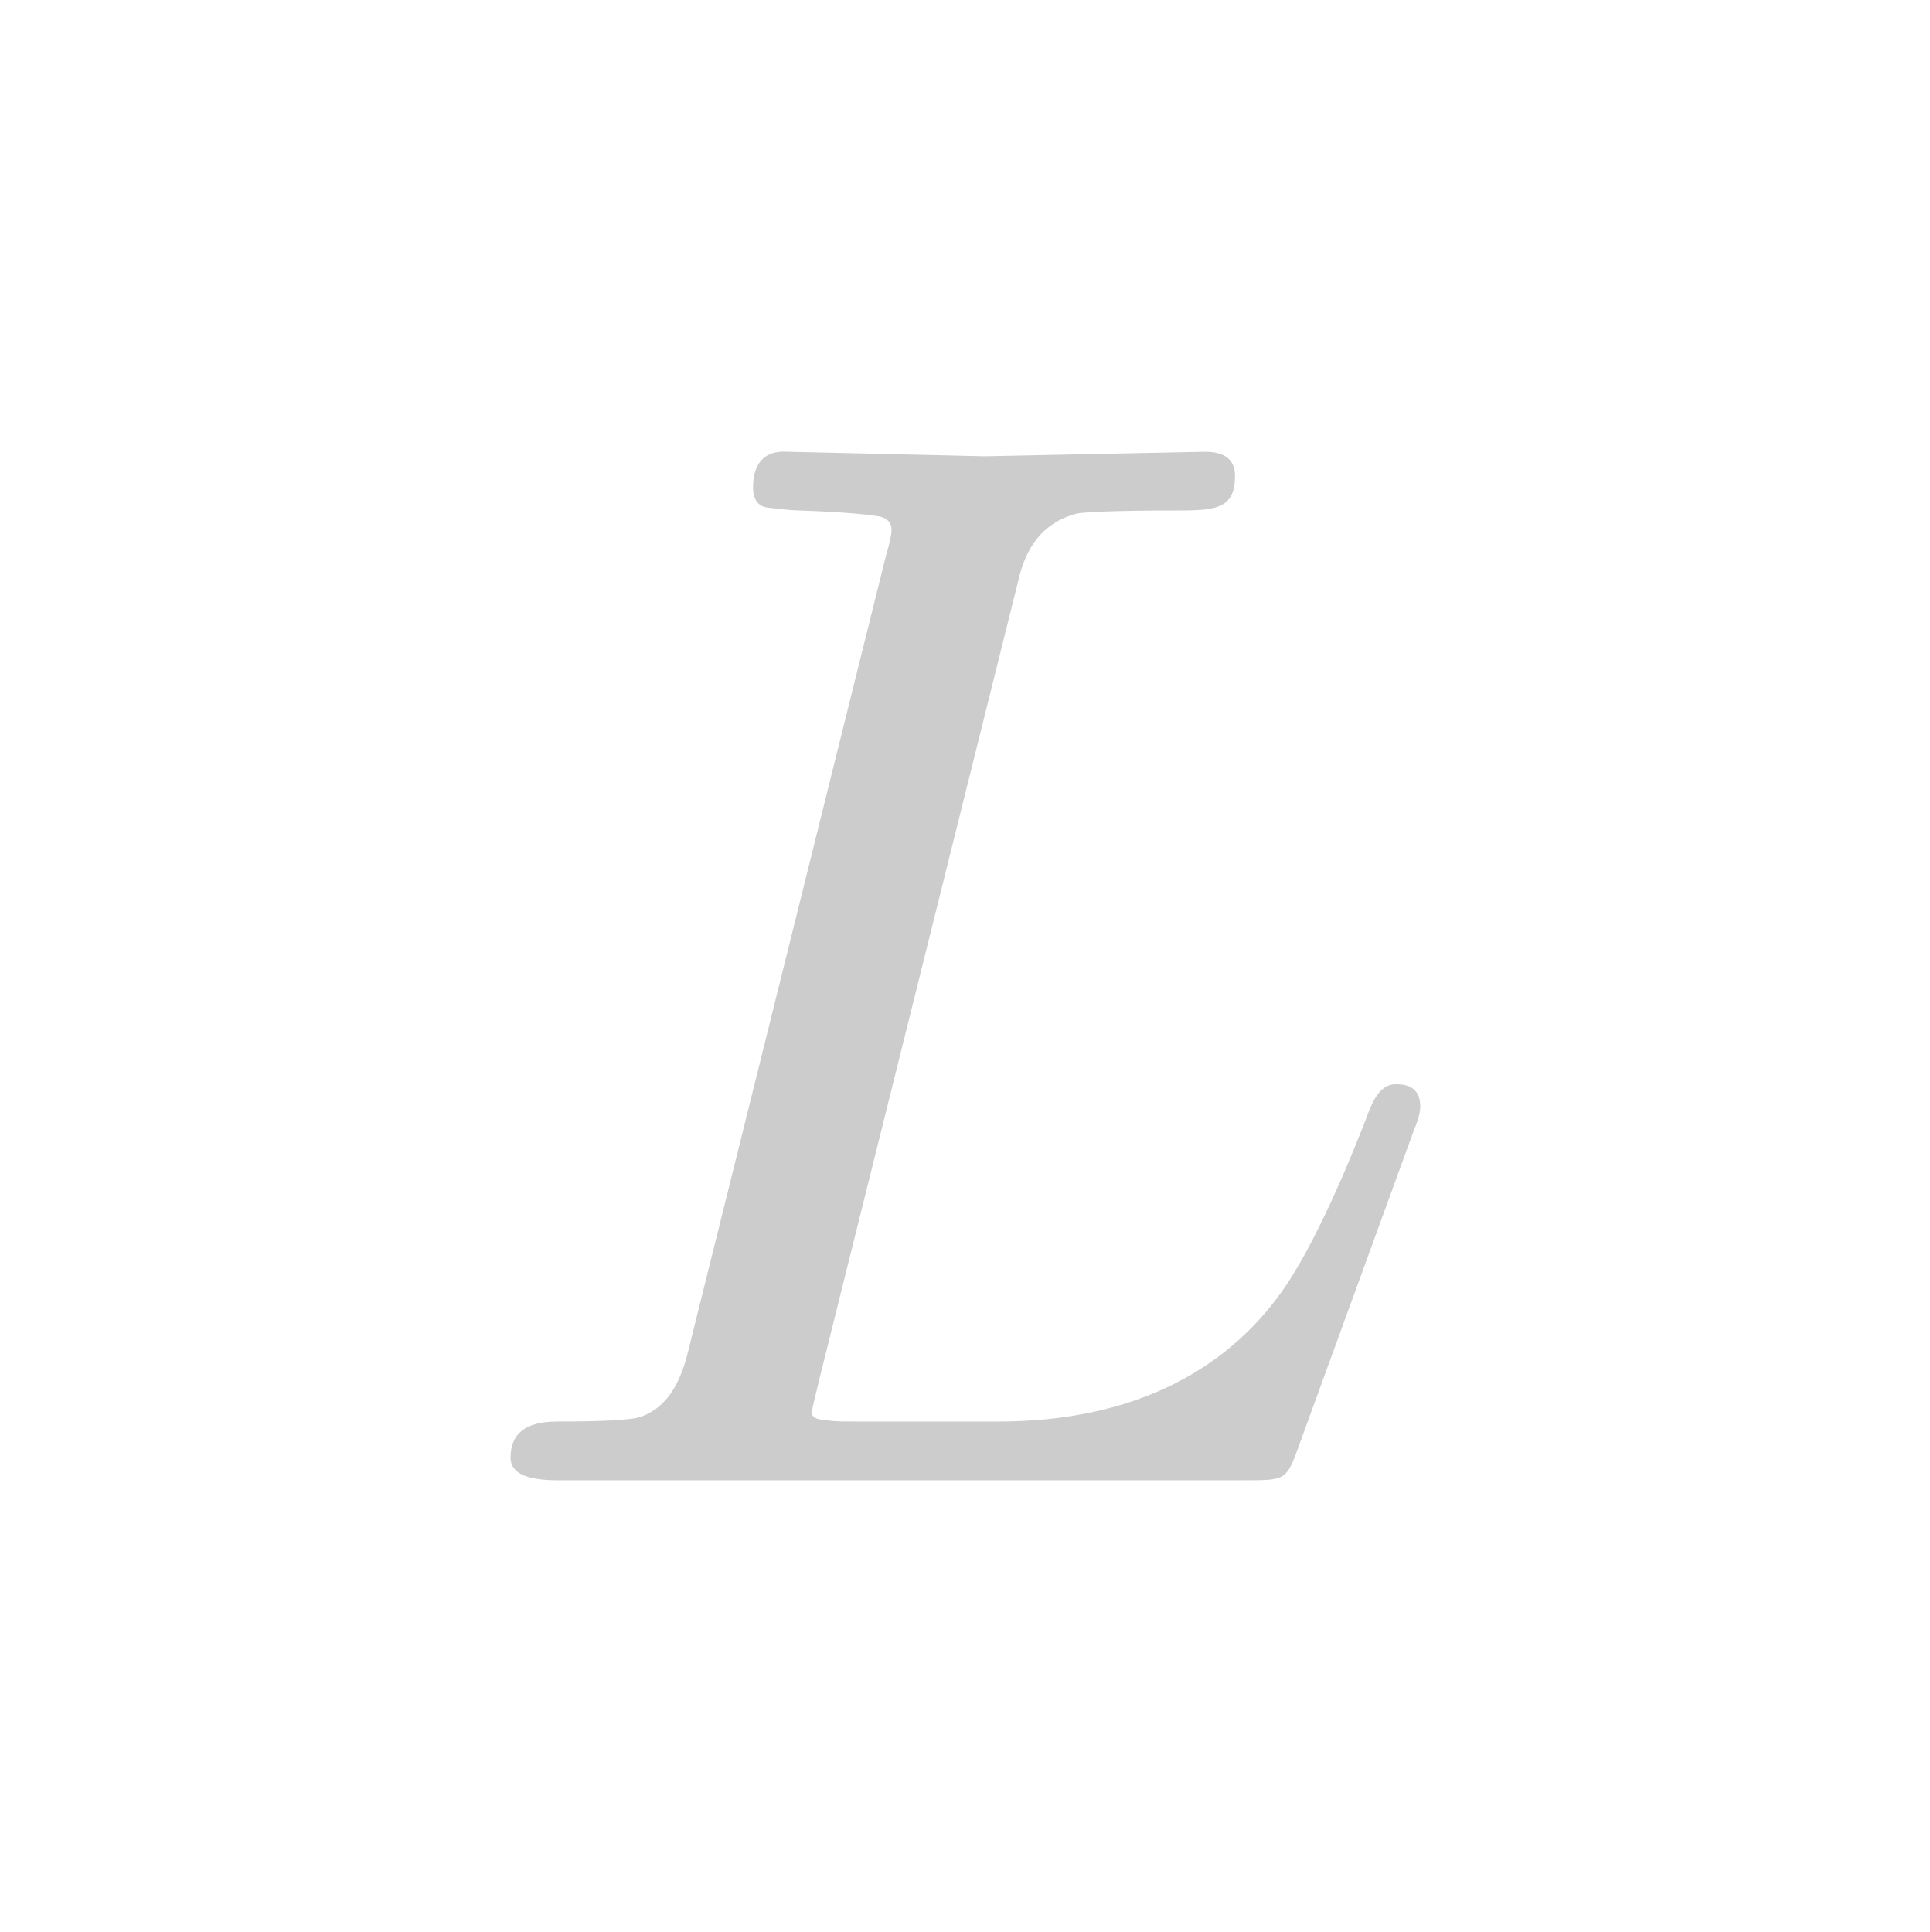
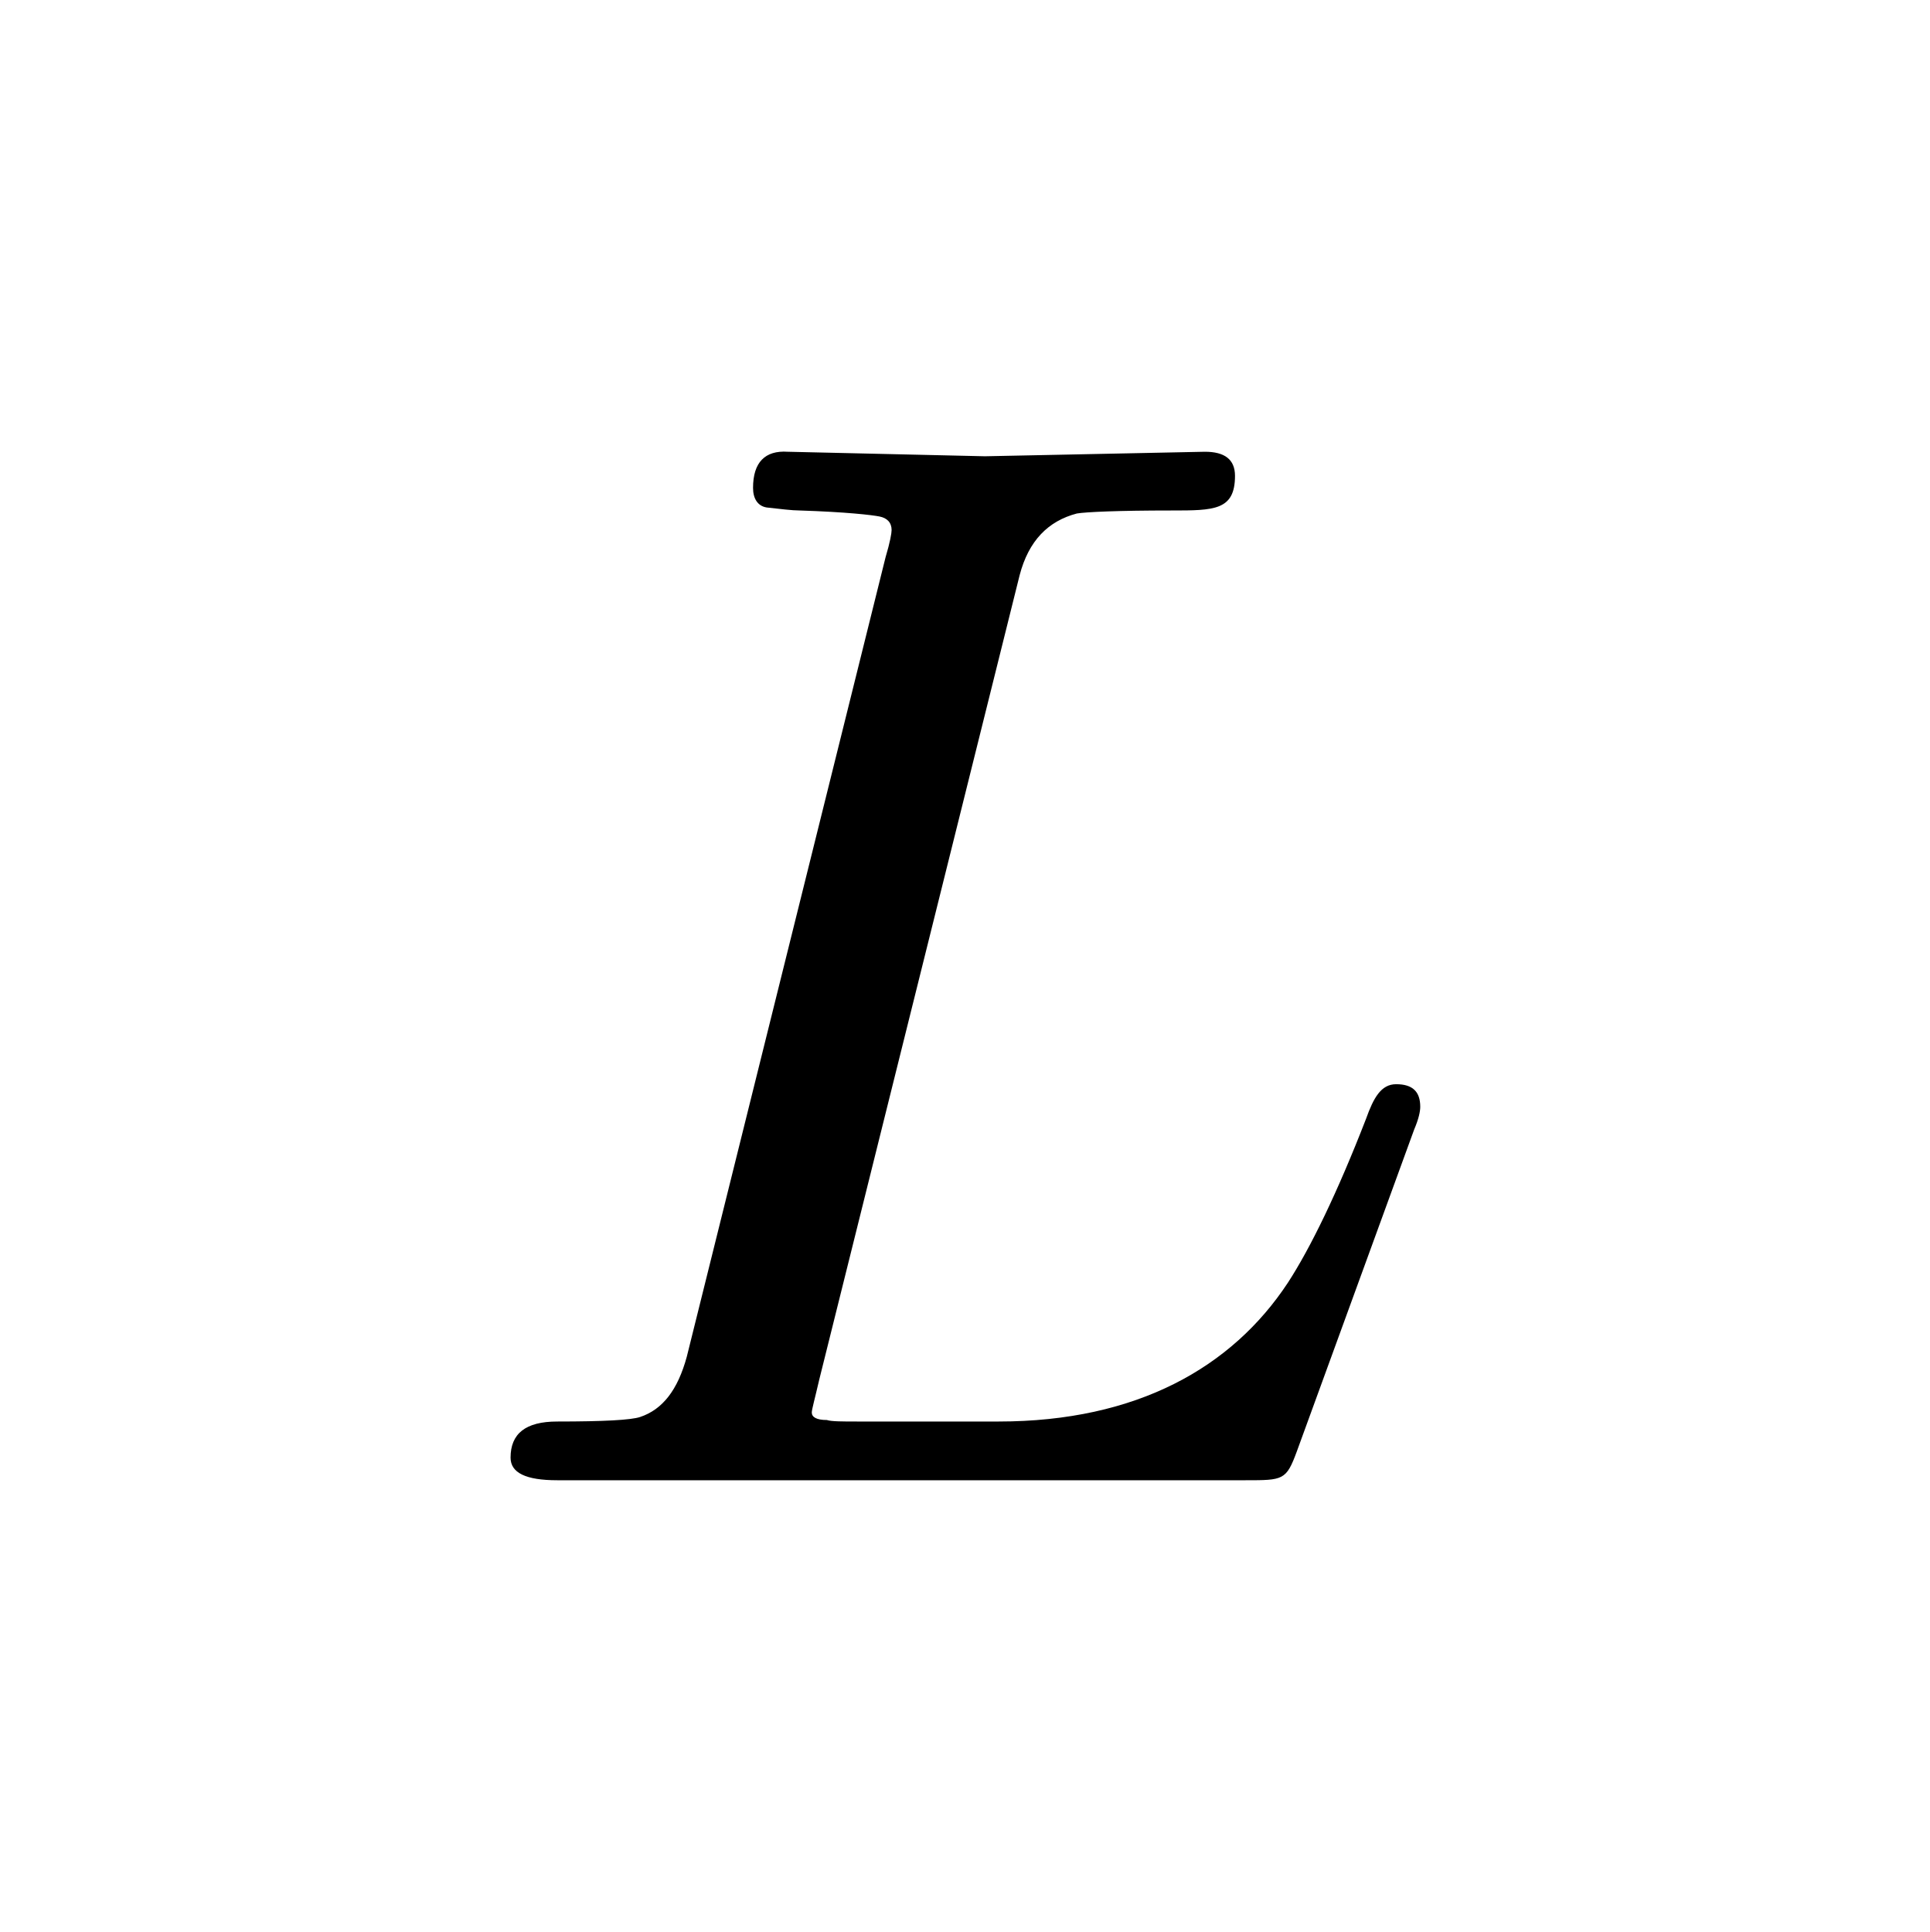
- <svg xmlns="http://www.w3.org/2000/svg" xmlns:xlink="http://www.w3.org/1999/xlink" class="typst-doc" viewBox="0 0 15.372 15.396">
+ <svg xmlns="http://www.w3.org/2000/svg" xmlns:xlink="http://www.w3.org/1999/xlink" class="typst-doc" viewBox="0 0 17.934 17.962">
  <g>
-     <g class="typst-text" transform="matrix(1 0 0 -1 3.6 11.796)">
-       <use xlink:href="#gA5882C5AA62BA1829FBA149187F9E639" x="0" y="0" fill="#cccccc" fill-rule="nonzero" />
+     <g class="typst-text" transform="matrix(1 0 0 -1 4.2 13.762)">
+       <use xlink:href="#g8FD73D211D0F2DA43A3B64DD1970CA6E" x="0" y="0" fill="#000000" fill-rule="nonzero" />
    </g>
  </g>
  <defs id="glyph">
-     <symbol id="gA5882C5AA62BA1829FBA149187F9E639" overflow="visible">
-       <path d="M 0 0m 6.24 8.004 c 0 0.132 -0.084 0.192 -0.24 0.192 l -1.752 -0.036 l -1.572 0.036 c -0.18 0.012 -0.276 -0.084 -0.276 -0.288 c 0 -0.084 0.036 -0.144 0.108 -0.156 c 0.108 -0.012 0.204 -0.024 0.264 -0.024 c 0.372 -0.012 0.576 -0.036 0.636 -0.048 c 0.06 -0.012 0.096 -0.048 0.096 -0.108 c 0 -0.024 -0.012 -0.096 -0.048 -0.216 l -1.584 -6.372 c -0.072 -0.264 -0.192 -0.42 -0.372 -0.48 c -0.072 -0.024 -0.288 -0.036 -0.66 -0.036 c -0.252 0 -0.372 -0.096 -0.372 -0.288 c 0 -0.12 0.12 -0.18 0.372 -0.18 h 5.484 c 0.3 0 0.324 0 0.408 0.228 l 0.936 2.568 c 0.036 0.084 0.048 0.144 0.048 0.18 c 0 0.12 -0.06 0.18 -0.192 0.18 c -0.12 0 -0.18 -0.108 -0.24 -0.276 c -0.228 -0.588 -0.444 -1.032 -0.624 -1.308 c -0.444 -0.672 -1.2 -1.104 -2.304 -1.104 h -1.116 c -0.132 0 -0.216 0 -0.252 0.012 c -0.084 0 -0.12 0.024 -0.12 0.06 c 0 0.024 0.024 0.108 0.06 0.264 l 1.596 6.408 c 0.072 0.276 0.228 0.432 0.456 0.492 c 0.072 0.012 0.324 0.024 0.756 0.024 c 0.336 0 0.504 0 0.504 0.276 Z " />
+     <symbol id="g8FD73D211D0F2DA43A3B64DD1970CA6E" overflow="visible">
+       <path d="M 0 0m 7.28 9.338 c 0 0.154 -0.098 0.224 -0.28 0.224 l -2.044 -0.042 l -1.834 0.042 c -0.21 0.014 -0.322 -0.098 -0.322 -0.336 c 0 -0.098 0.042 -0.168 0.126 -0.182 c 0.126 -0.014 0.238 -0.028 0.308 -0.028 c 0.434 -0.014 0.672 -0.042 0.742 -0.056 c 0.07 -0.014 0.112 -0.056 0.112 -0.126 c 0 -0.028 -0.014 -0.112 -0.056 -0.252 l -1.848 -7.434 c -0.084 -0.308 -0.224 -0.49 -0.434 -0.56 c -0.084 -0.028 -0.336 -0.042 -0.77 -0.042 c -0.294 0 -0.434 -0.112 -0.434 -0.336 c 0 -0.14 0.14 -0.21 0.434 -0.21 h 6.398 c 0.35 0 0.378 0 0.476 0.266 l 1.092 2.996 c 0.042 0.098 0.056 0.168 0.056 0.21 c 0 0.14 -0.07 0.21 -0.224 0.21 c -0.14 0 -0.21 -0.126 -0.28 -0.322 c -0.266 -0.686 -0.518 -1.204 -0.728 -1.526 c -0.518 -0.784 -1.4 -1.288 -2.688 -1.288 h -1.302 c -0.154 0 -0.252 0 -0.294 0.014 c -0.098 0 -0.14 0.028 -0.14 0.07 c 0 0.028 0.028 0.126 0.07 0.308 l 1.862 7.476 c 0.084 0.322 0.266 0.504 0.532 0.574 c 0.084 0.014 0.378 0.028 0.882 0.028 c 0.392 0 0.588 0 0.588 0.322 Z " />
    </symbol>
  </defs>
</svg>
